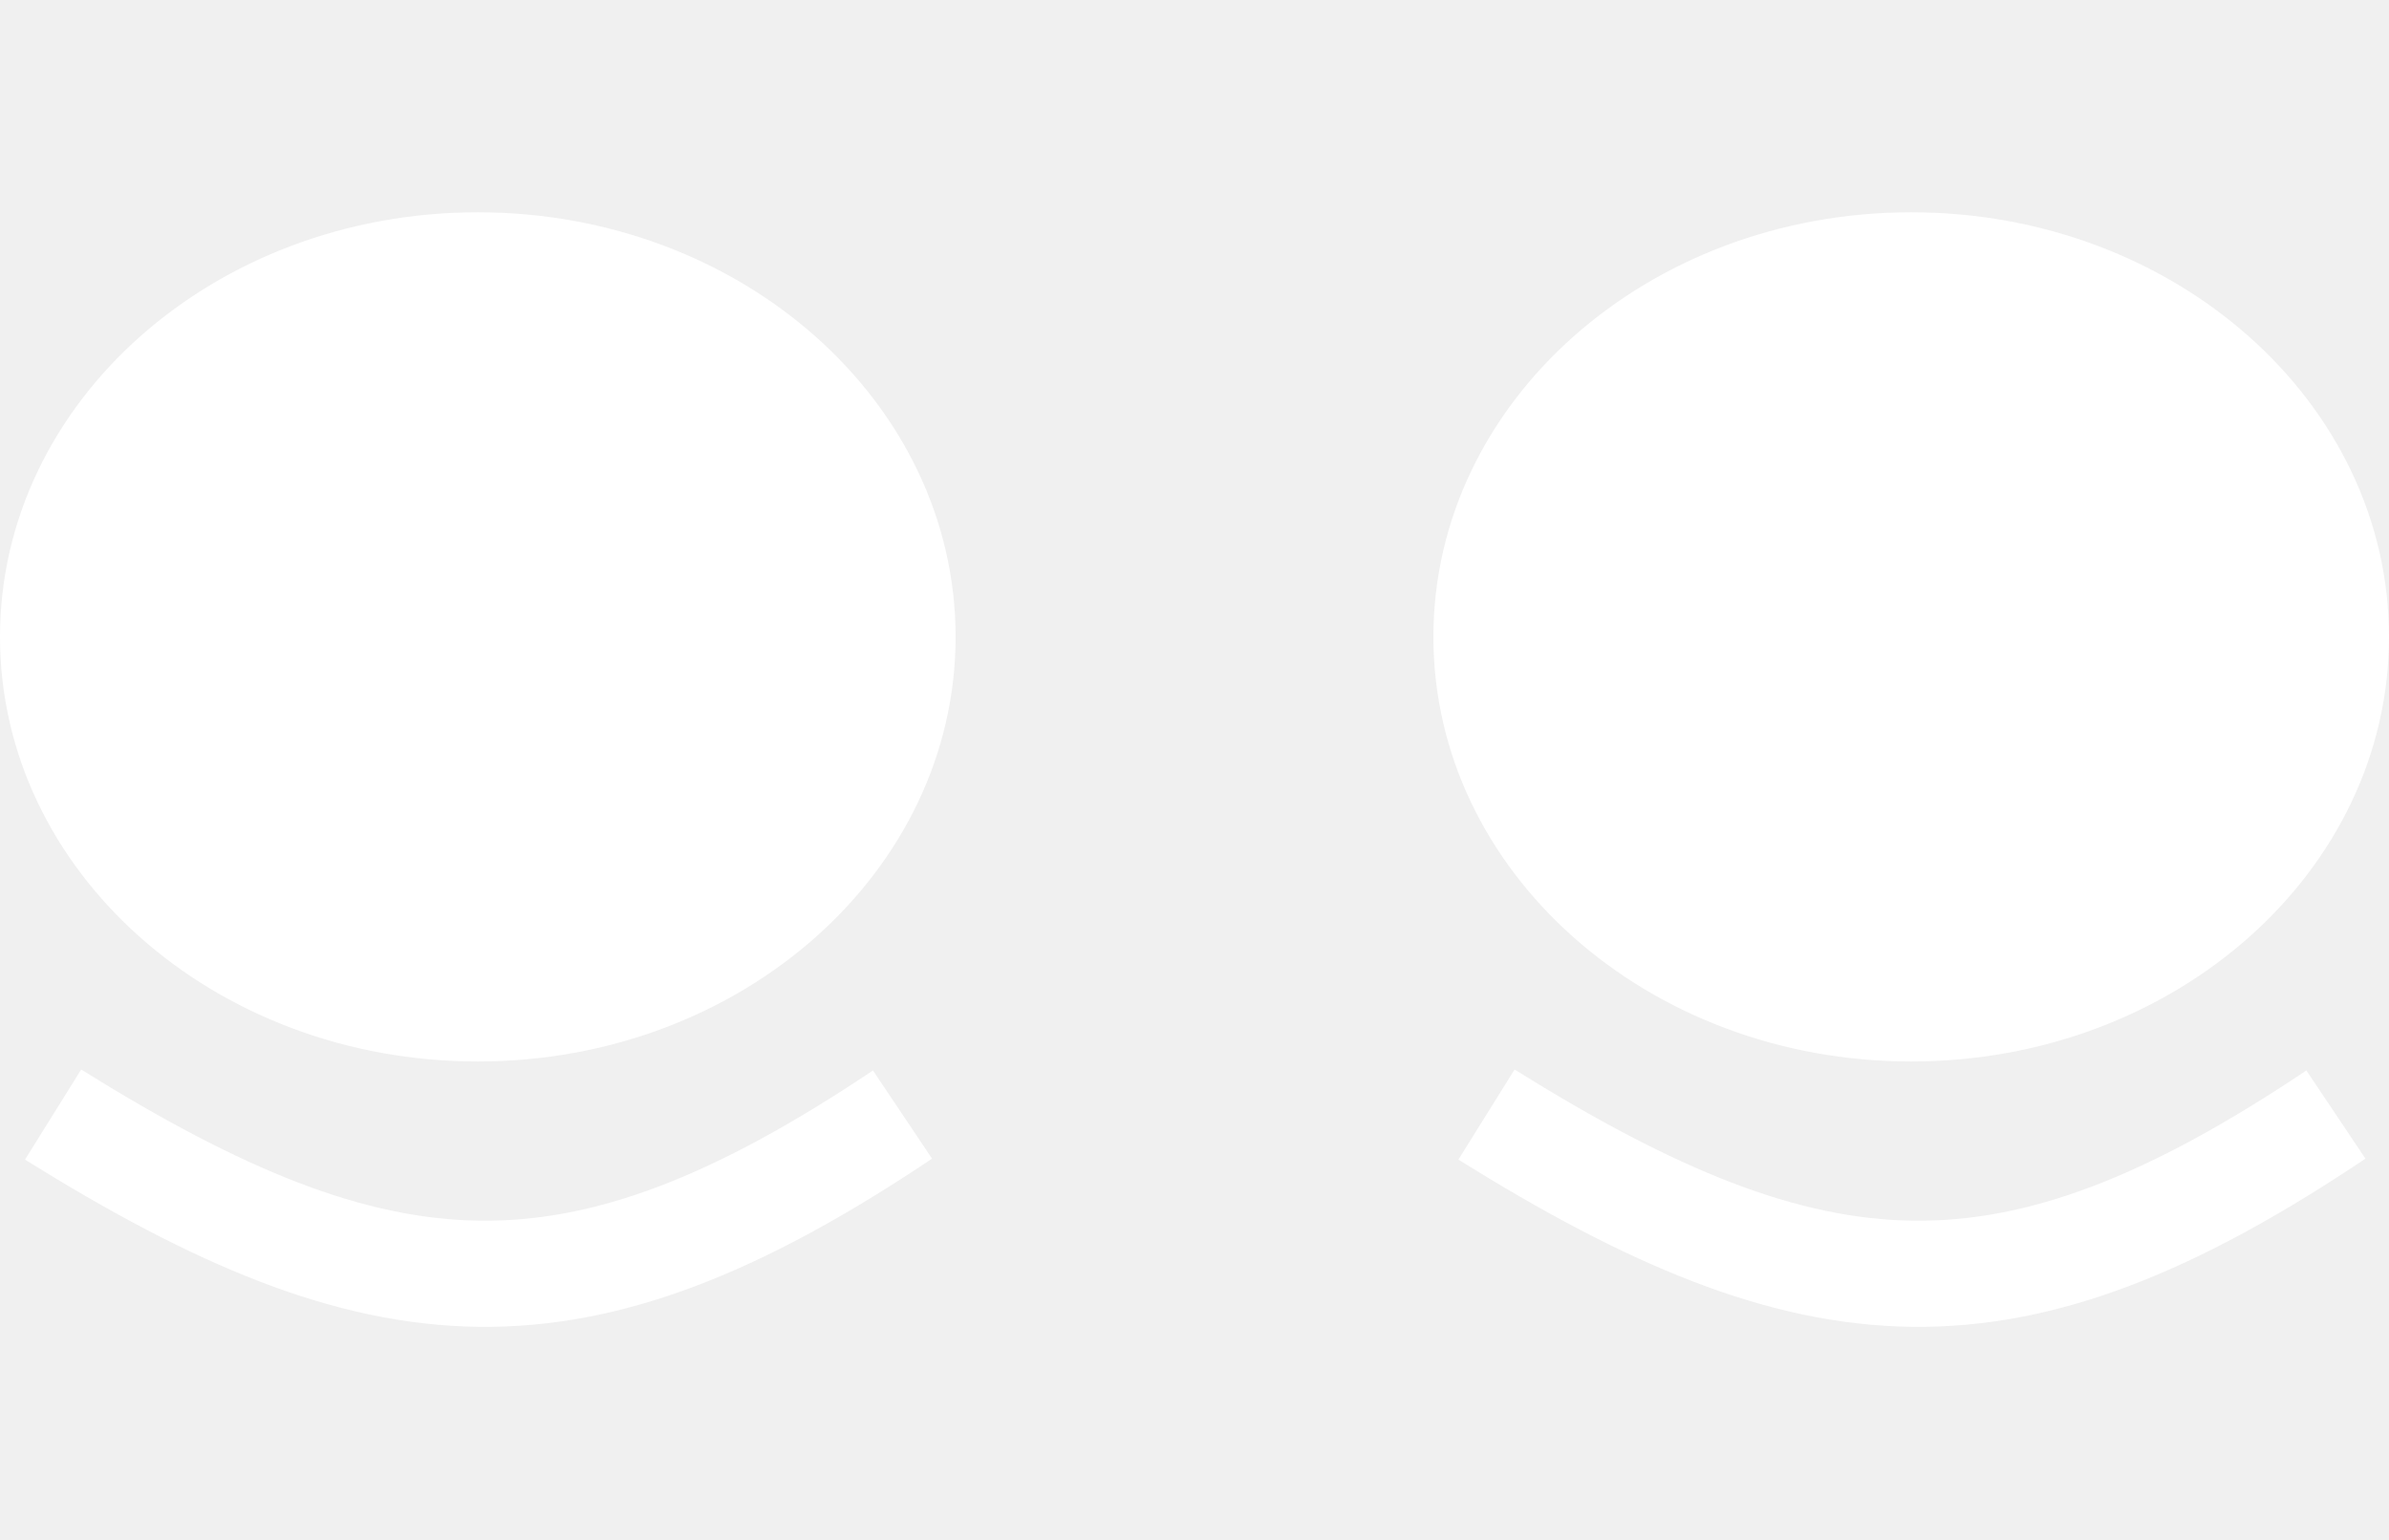
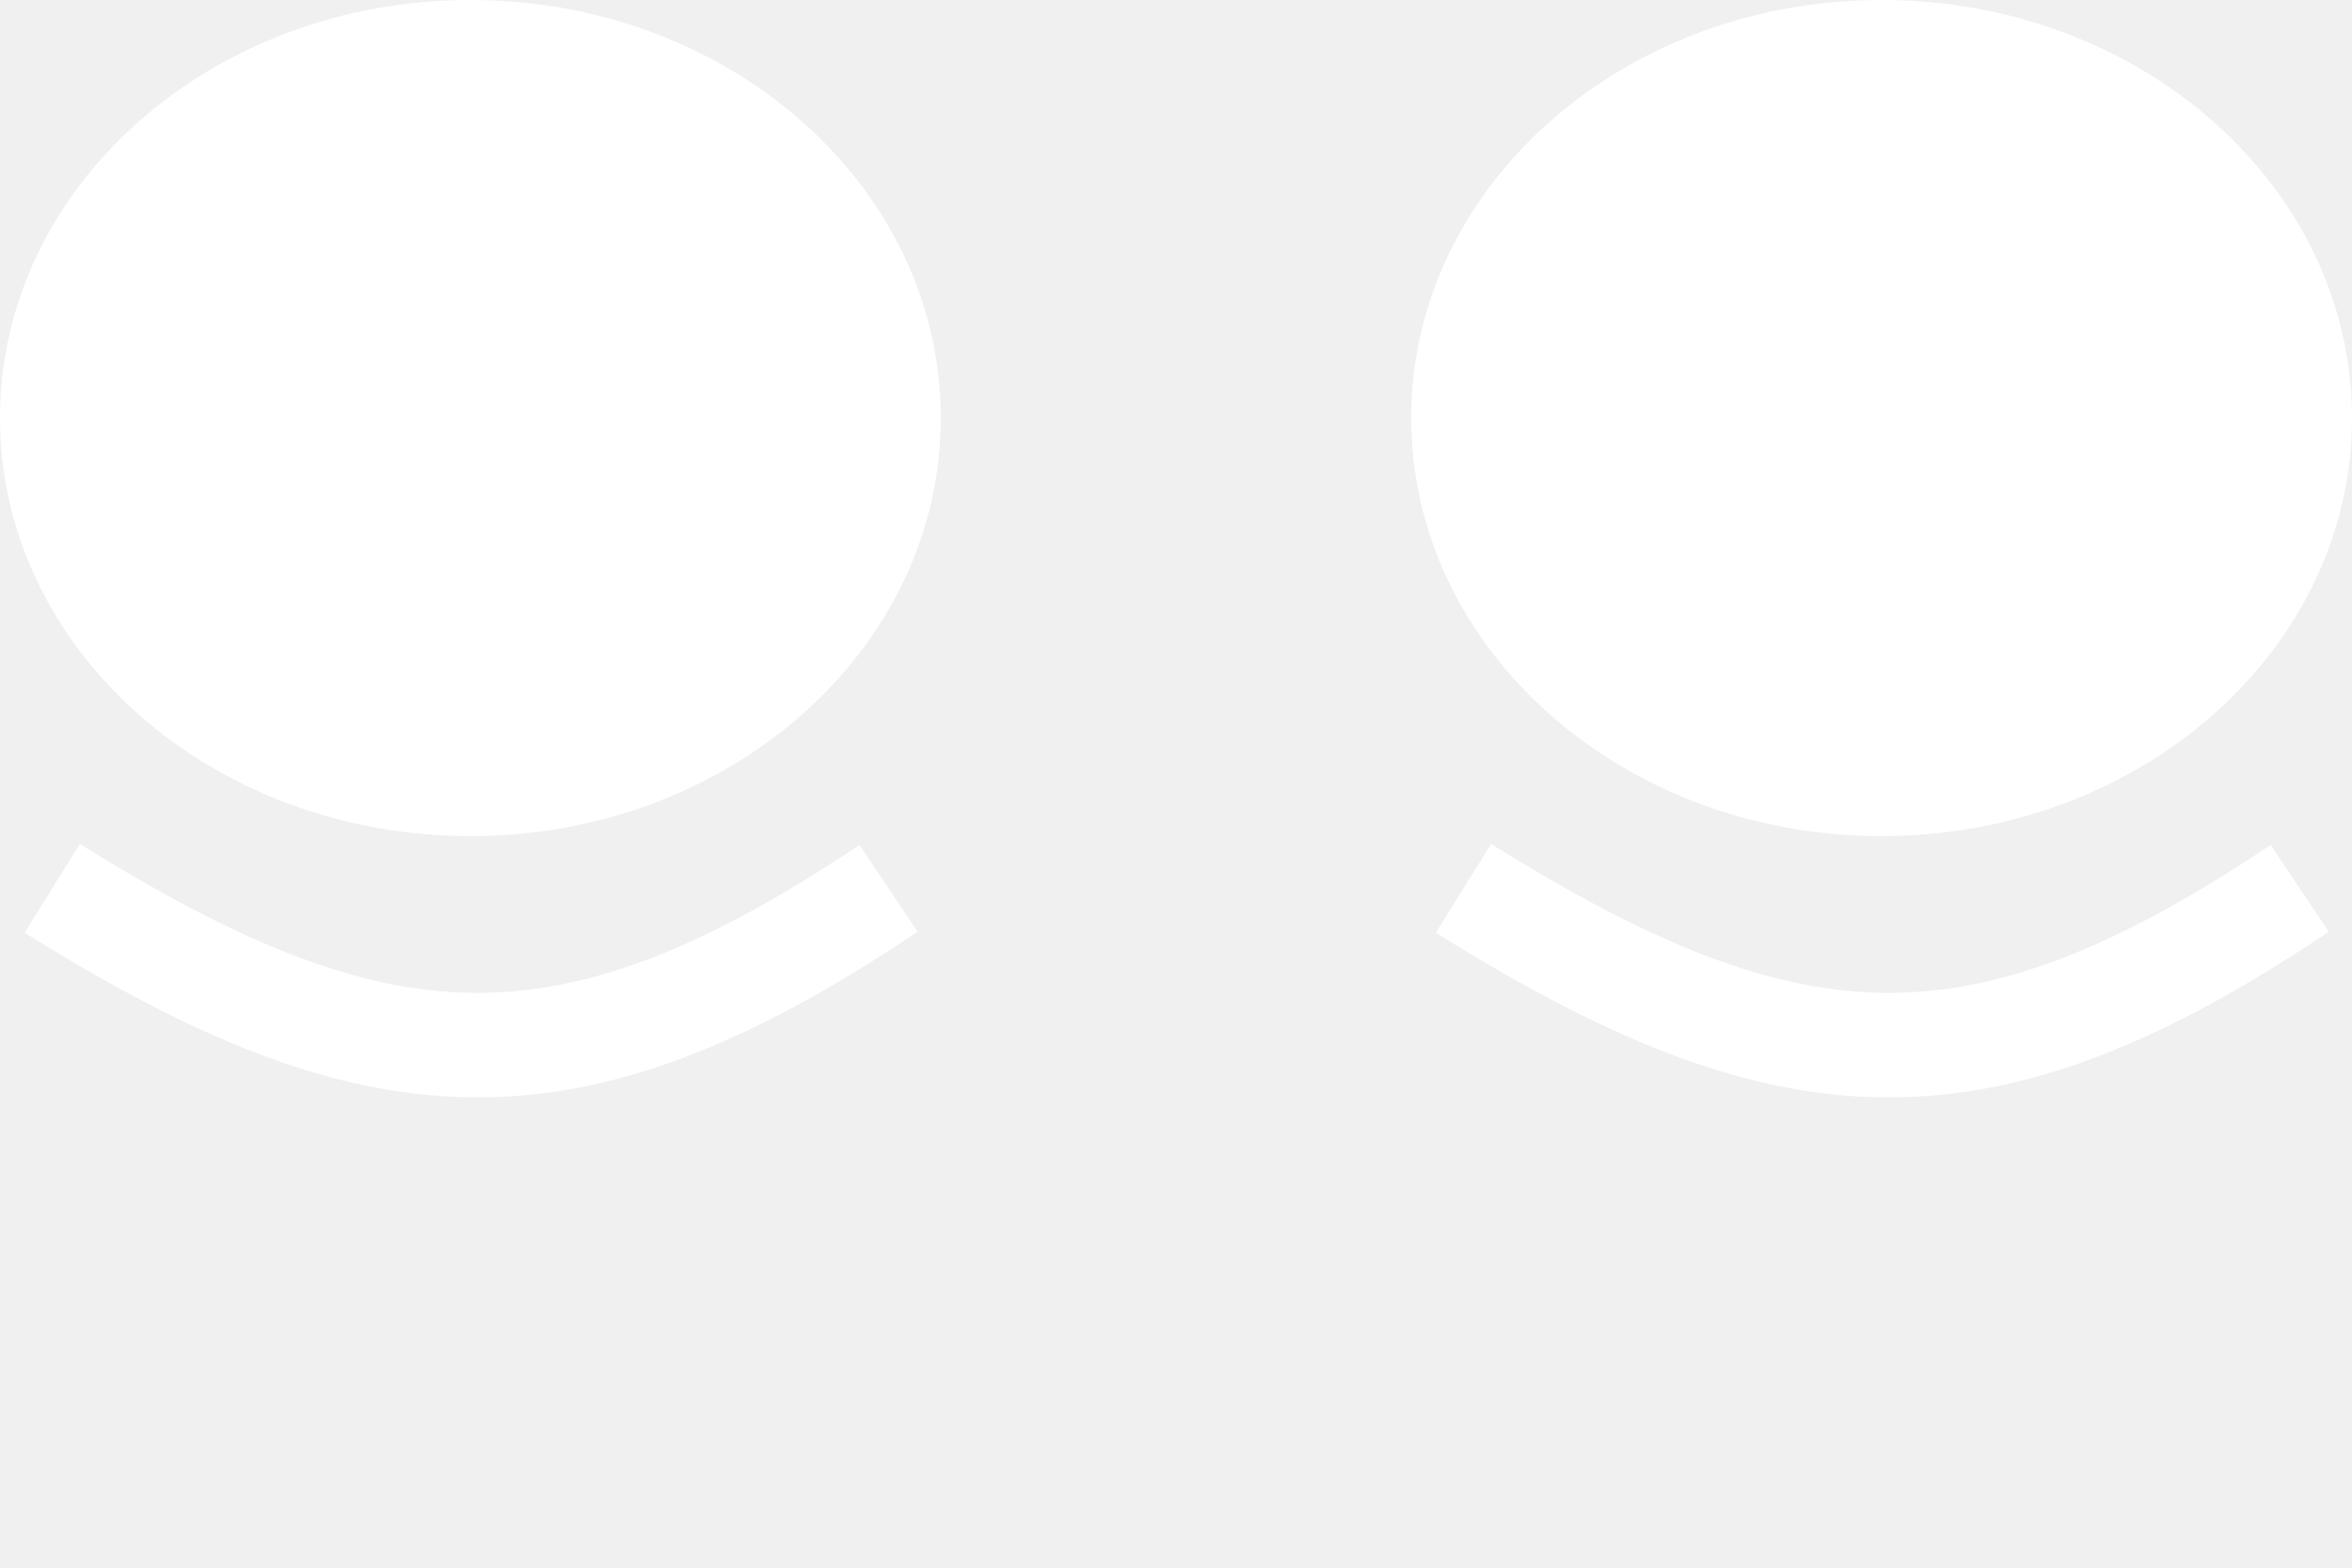
- <svg xmlns="http://www.w3.org/2000/svg" width="45" height="29" viewBox="0 0 45 21" fill="none">
+ <svg xmlns="http://www.w3.org/2000/svg" width="45" height="30" viewBox="0 0 45 30" fill="none">
  <ellipse cx="36" cy="8" rx="9" ry="8" fill="white" />
  <ellipse cx="9" cy="8" rx="9" ry="8" fill="white" />
  <path d="M28 17C34.212 20.874 37.846 21.124 44 17" stroke="white" stroke-width="2" />
  <path d="M1 17C7.213 20.874 10.846 21.124 17 17" stroke="white" stroke-width="2" />
</svg>
